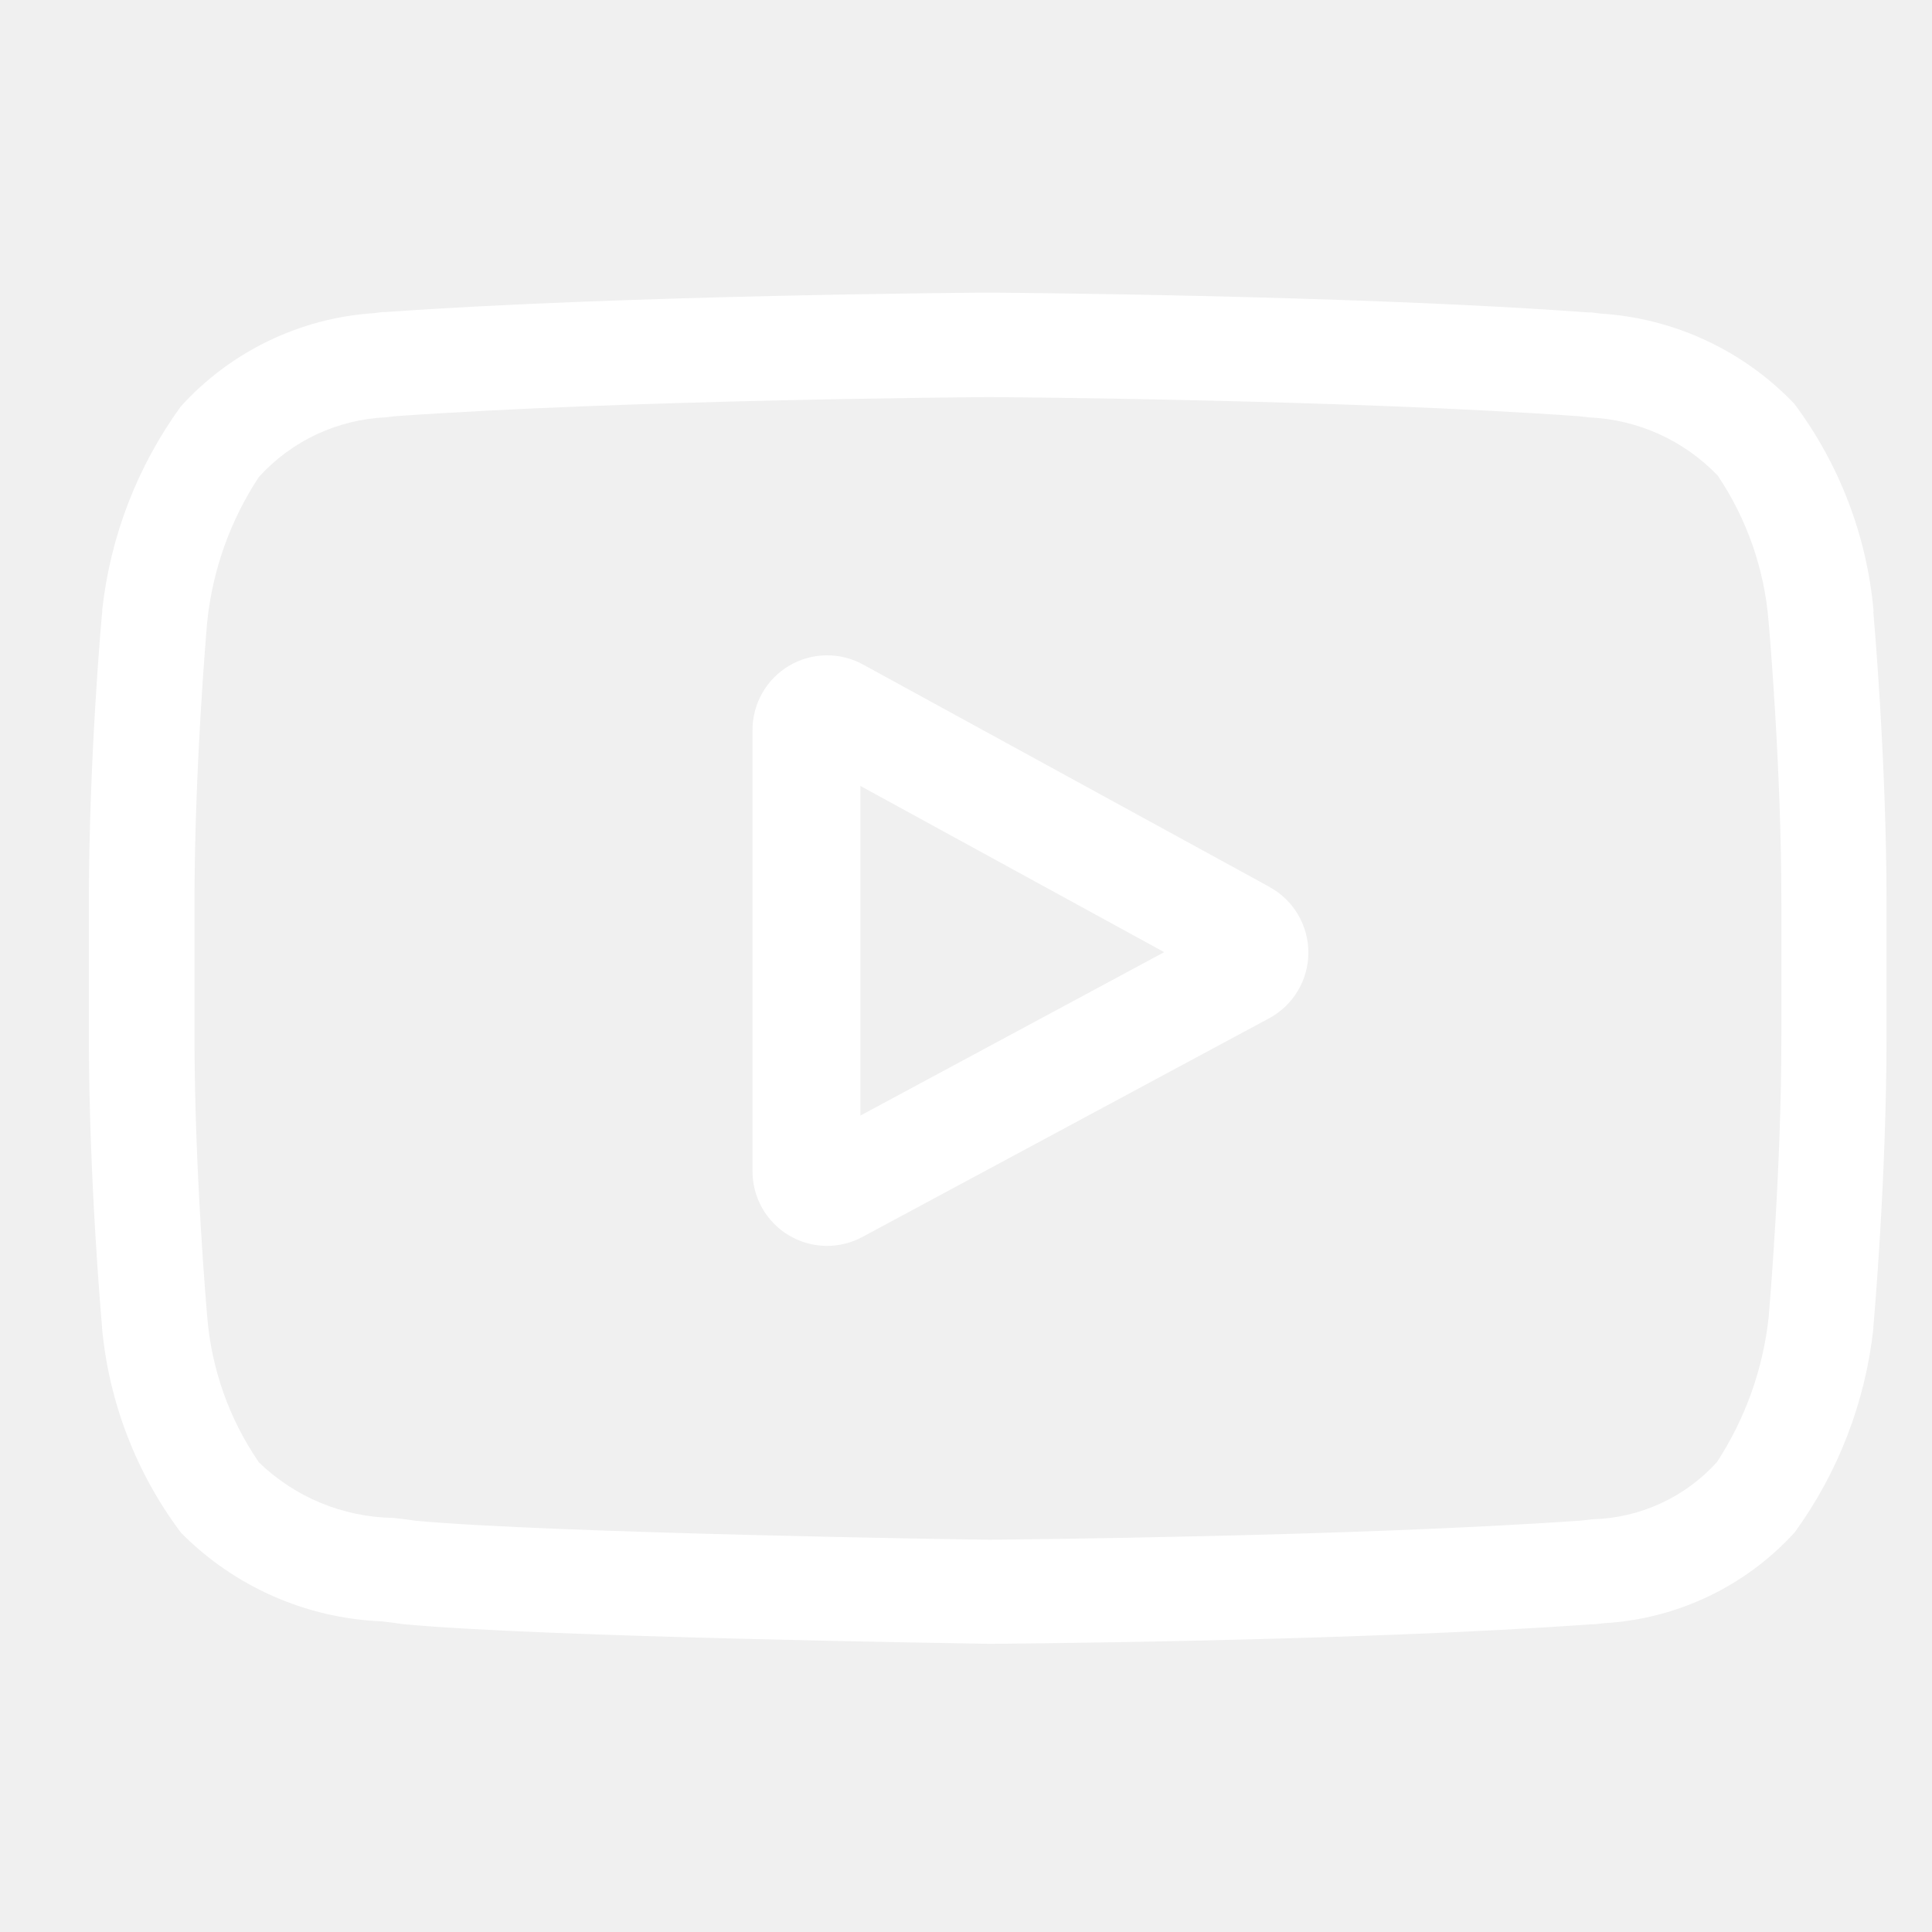
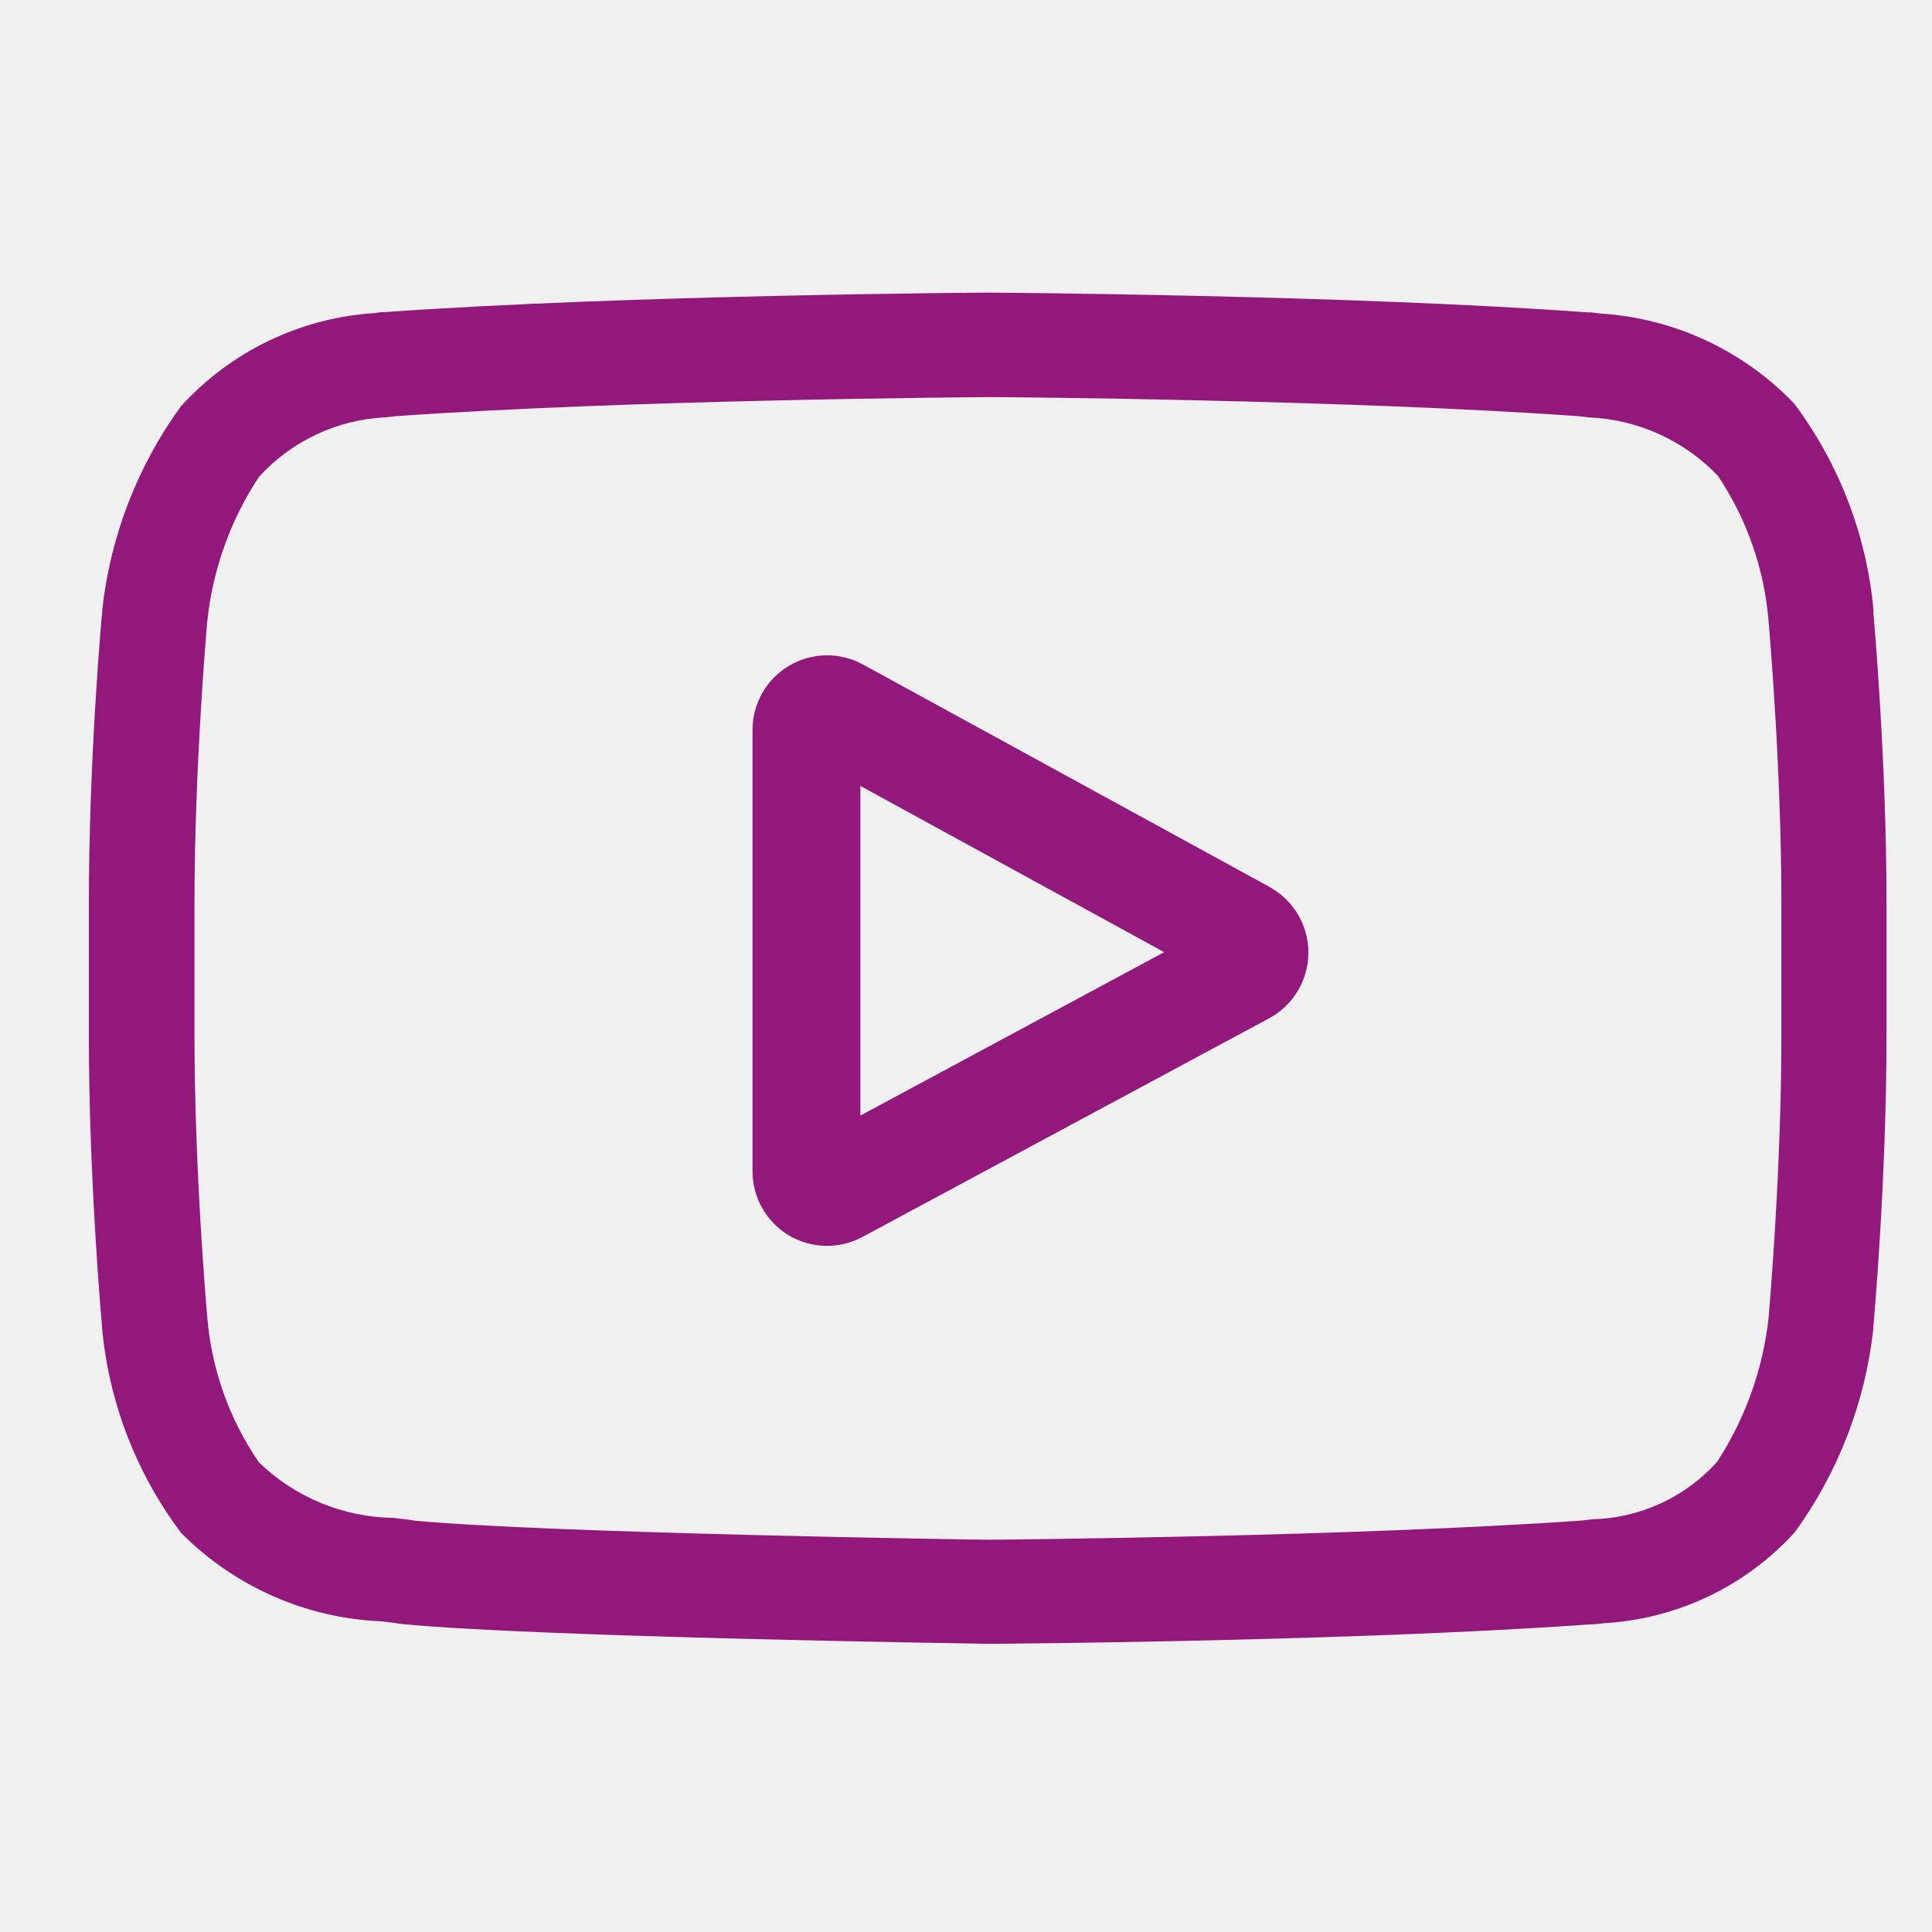
<svg xmlns="http://www.w3.org/2000/svg" width="24" height="24" viewBox="0 0 24 24">
-   <g transform="translate(1.103 3.635)">
-     <path d="M197.369,109.4l-5.05-2.763a.927.927,0,0,0-1.373.814v5.479a.926.926,0,0,0,1.367.817l5.05-2.715a.928.928,0,0,0,.006-1.631Zm-5.083,2.84v-4.095l3.774,2.065Zm0,0" transform="translate(-182.701 -102.017)" fill="#fff" />
-     <path d="M22.17,3.963v-.01a5.046,5.046,0,0,0-.985-2.573A3.647,3.647,0,0,0,18.777.26L18.666.246l-.039,0C15.674.029,11.215,0,11.17,0h-.008c-.045,0-4.5.029-7.483.242l-.039,0-.1.013A3.555,3.555,0,0,0,1.142,1.414,5.288,5.288,0,0,0,.166,3.94l0,.023C.157,4.037,0,5.8,0,7.579V9.238c0,1.774.158,3.542.164,3.616v.011a5,5,0,0,0,.981,2.541,3.723,3.723,0,0,0,2.488,1.1c.091.01.169.019.222.028l.052.007c1.7.161,7.05.24,7.277.244H11.2c.045,0,4.5-.029,7.456-.242l.039,0,.125-.014A3.473,3.473,0,0,0,21.191,15.4a5.287,5.287,0,0,0,.976-2.526l0-.023c.007-.074.164-1.842.164-3.616V7.579c0-1.774-.158-3.542-.164-3.616ZM21.025,9.238c0,1.642-.145,3.334-.158,3.489a4.1,4.1,0,0,1-.642,1.8,2.16,2.16,0,0,1-1.545.711l-.139.016c-2.856.2-7.147.236-7.344.238-.222,0-5.489-.083-7.142-.236-.085-.014-.176-.024-.273-.035a2.457,2.457,0,0,1-1.674-.694L2.1,14.513a3.724,3.724,0,0,1-.629-1.782c-.01-.117-.159-1.829-.159-3.494V7.579c0-1.64.144-3.33.158-3.489a4.021,4.021,0,0,1,.642-1.8,2.266,2.266,0,0,1,1.577-.741l.107-.013c2.9-.206,7.219-.237,7.374-.238s4.475.032,7.347.238l.115.014a2.352,2.352,0,0,1,1.6.721l.005.006a3.784,3.784,0,0,1,.629,1.808c.01.111.159,1.826.159,3.495Zm0,0" transform="translate(0.001 0)" fill="#fff" />
+   <g transform="translate(0.47 0.47)">
+     <g transform="translate(0.633 3.165)">
+       <path d="M197.369,109.4l-5.05-2.763a.927.927,0,0,0-1.373.814v5.479a.926.926,0,0,0,1.367.817l5.05-2.715a.928.928,0,0,0,.006-1.631Zm-5.083,2.84v-4.095l3.774,2.065Zm0,0" transform="translate(-182.701 -102.017)" fill="#92187b" />
+       <path d="M22.17,3.963v-.01a5.046,5.046,0,0,0-.985-2.573A3.647,3.647,0,0,0,18.777.26L18.666.246l-.039,0C15.674.029,11.215,0,11.17,0h-.008c-.045,0-4.5.029-7.483.242l-.039,0-.1.013A3.555,3.555,0,0,0,1.142,1.414,5.288,5.288,0,0,0,.166,3.94l0,.023C.157,4.037,0,5.8,0,7.579V9.238c0,1.774.158,3.542.164,3.616v.011a5,5,0,0,0,.981,2.541,3.723,3.723,0,0,0,2.488,1.1c.091.01.169.019.222.028l.052.007c1.7.161,7.05.24,7.277.244H11.2c.045,0,4.5-.029,7.456-.242l.039,0,.125-.014A3.473,3.473,0,0,0,21.191,15.4a5.287,5.287,0,0,0,.976-2.526l0-.023c.007-.074.164-1.842.164-3.616V7.579c0-1.774-.158-3.542-.164-3.616ZM21.025,9.238c0,1.642-.145,3.334-.158,3.489a4.1,4.1,0,0,1-.642,1.8,2.16,2.16,0,0,1-1.545.711l-.139.016c-2.856.2-7.147.236-7.344.238-.222,0-5.489-.083-7.142-.236-.085-.014-.176-.024-.273-.035a2.457,2.457,0,0,1-1.674-.694L2.1,14.513a3.724,3.724,0,0,1-.629-1.782c-.01-.117-.159-1.829-.159-3.494V7.579c0-1.64.144-3.33.158-3.489a4.021,4.021,0,0,1,.642-1.8,2.266,2.266,0,0,1,1.577-.741l.107-.013c2.9-.206,7.219-.237,7.374-.238s4.475.032,7.347.238l.115.014a2.352,2.352,0,0,1,1.6.721l.005.006a3.784,3.784,0,0,1,.629,1.808c.01.111.159,1.826.159,3.495Zm0,0" transform="translate(0.001 0)" fill="#92187b" />
+     </g>
+     <rect width="24" height="24" transform="translate(-0.47 -0.47)" fill="none" />
  </g>
-   <rect width="24" height="24" fill="none" />
</svg>
